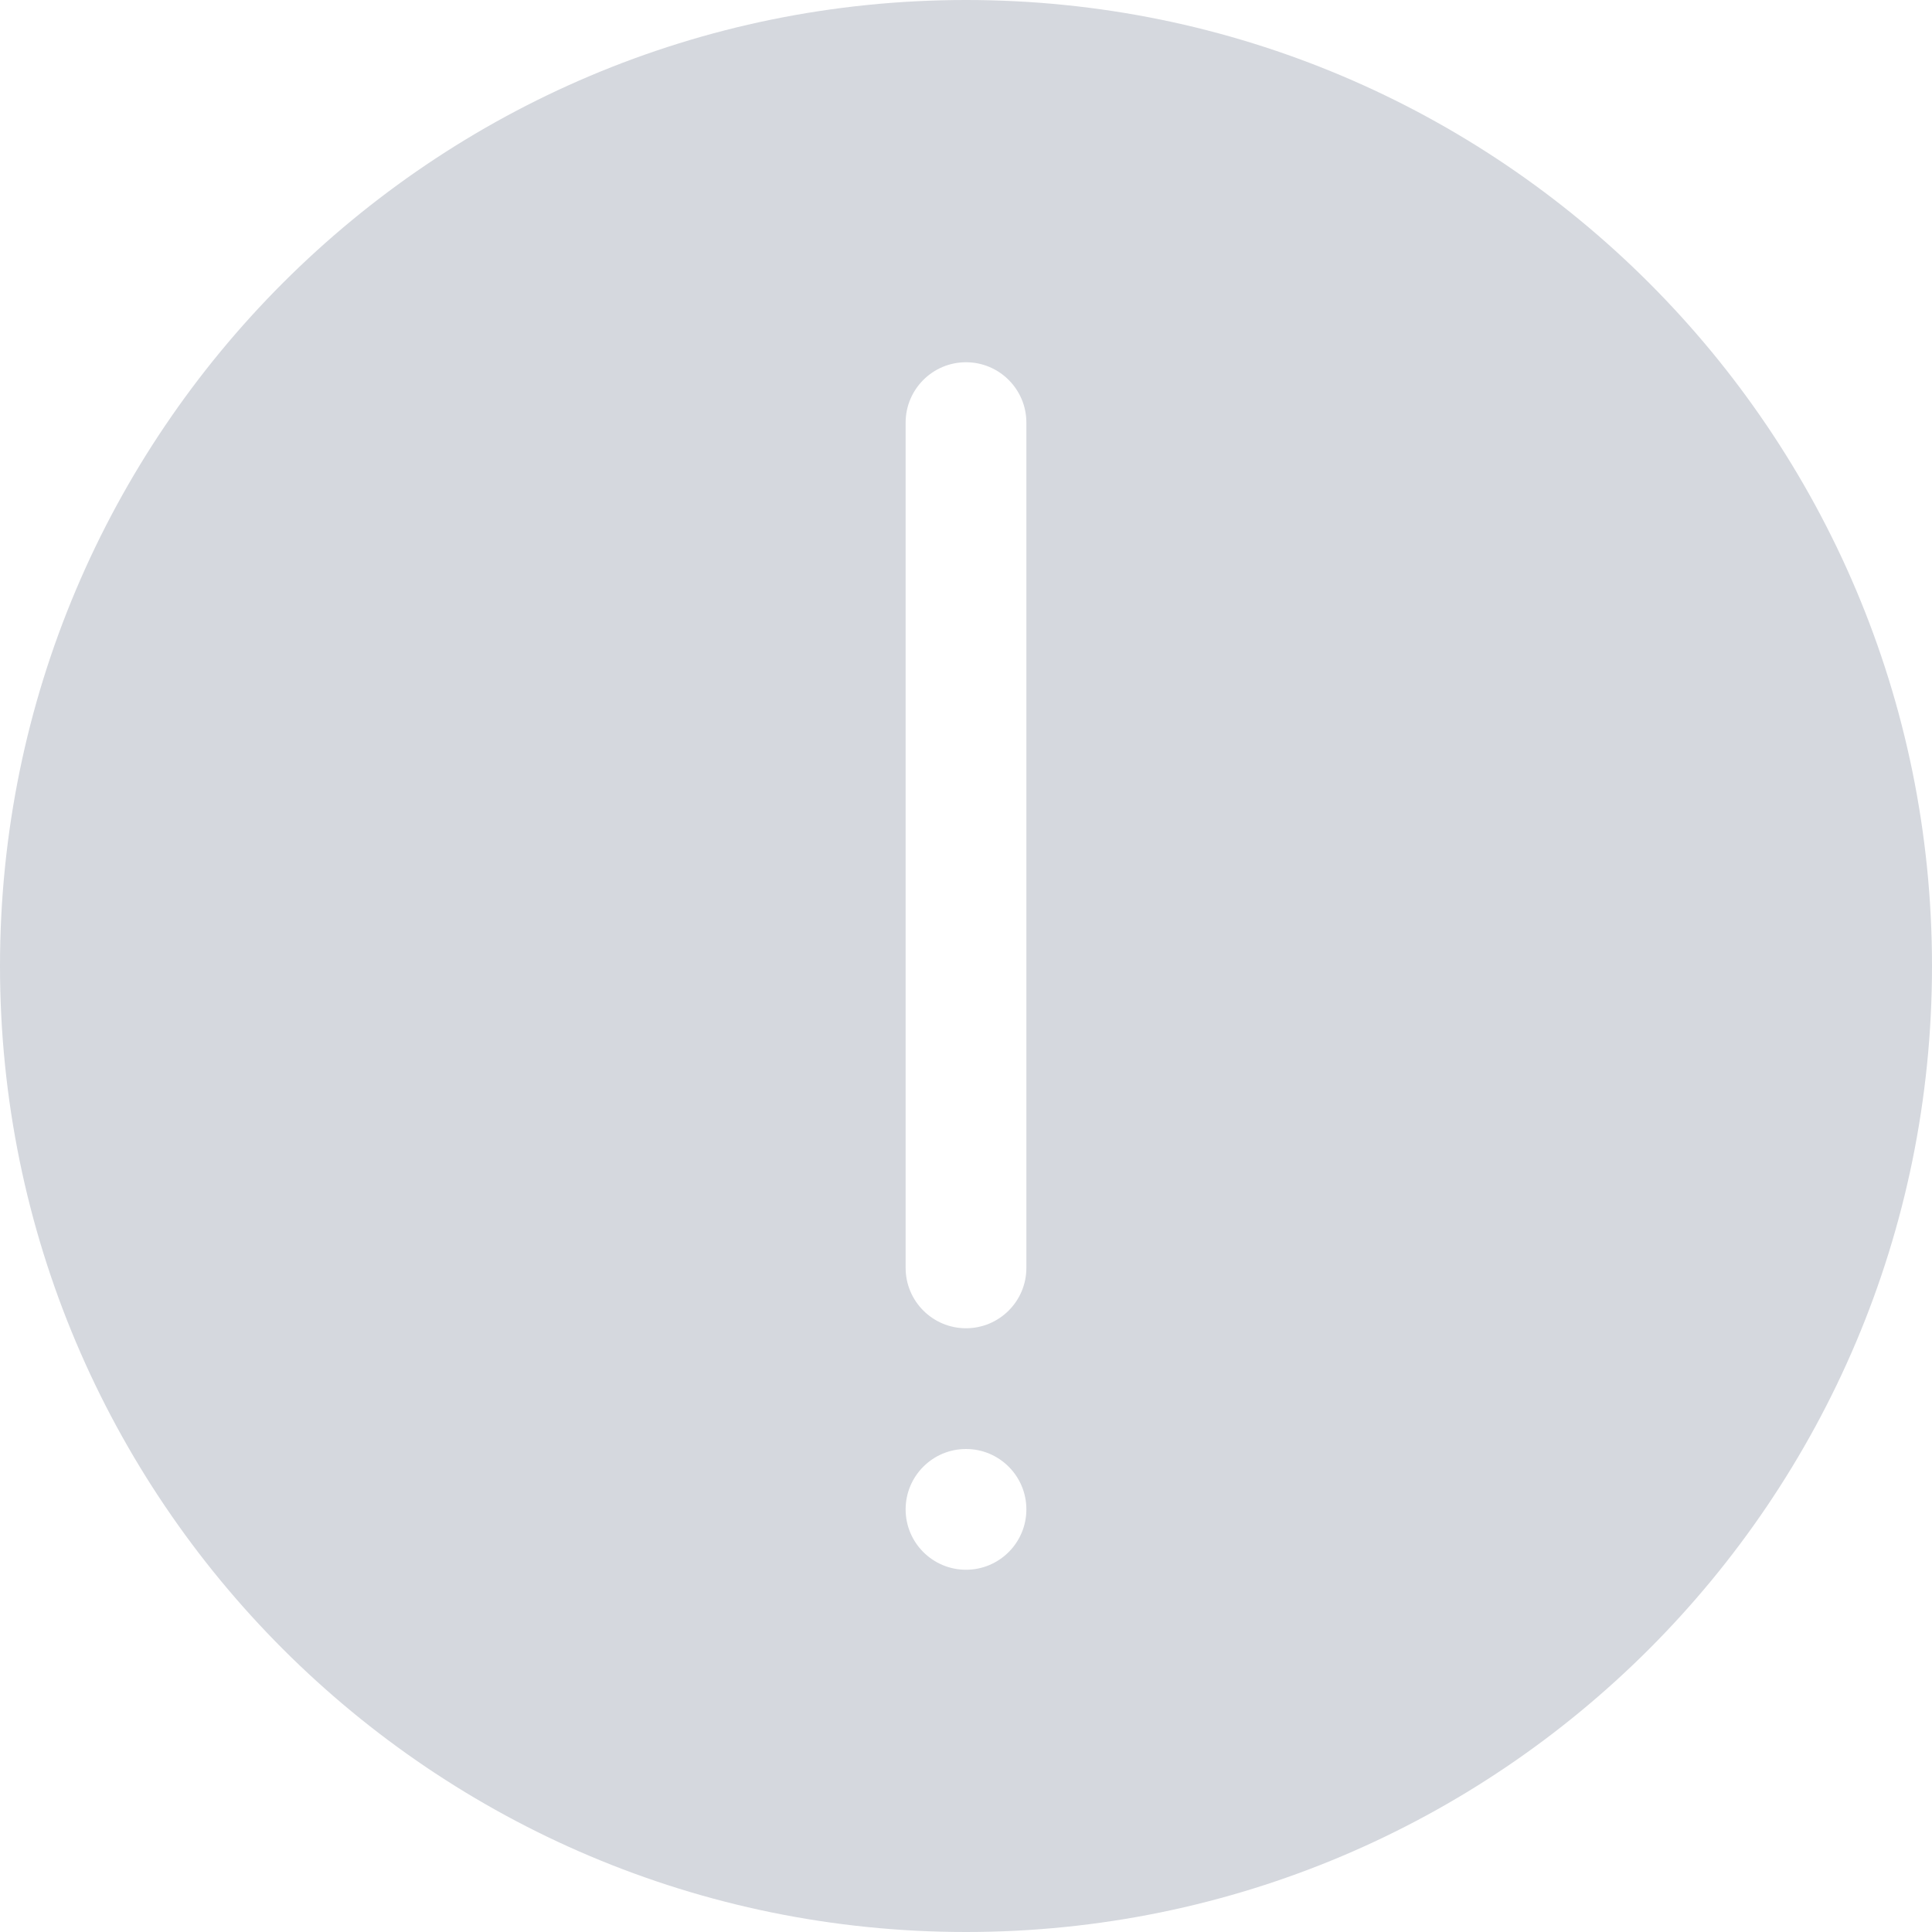
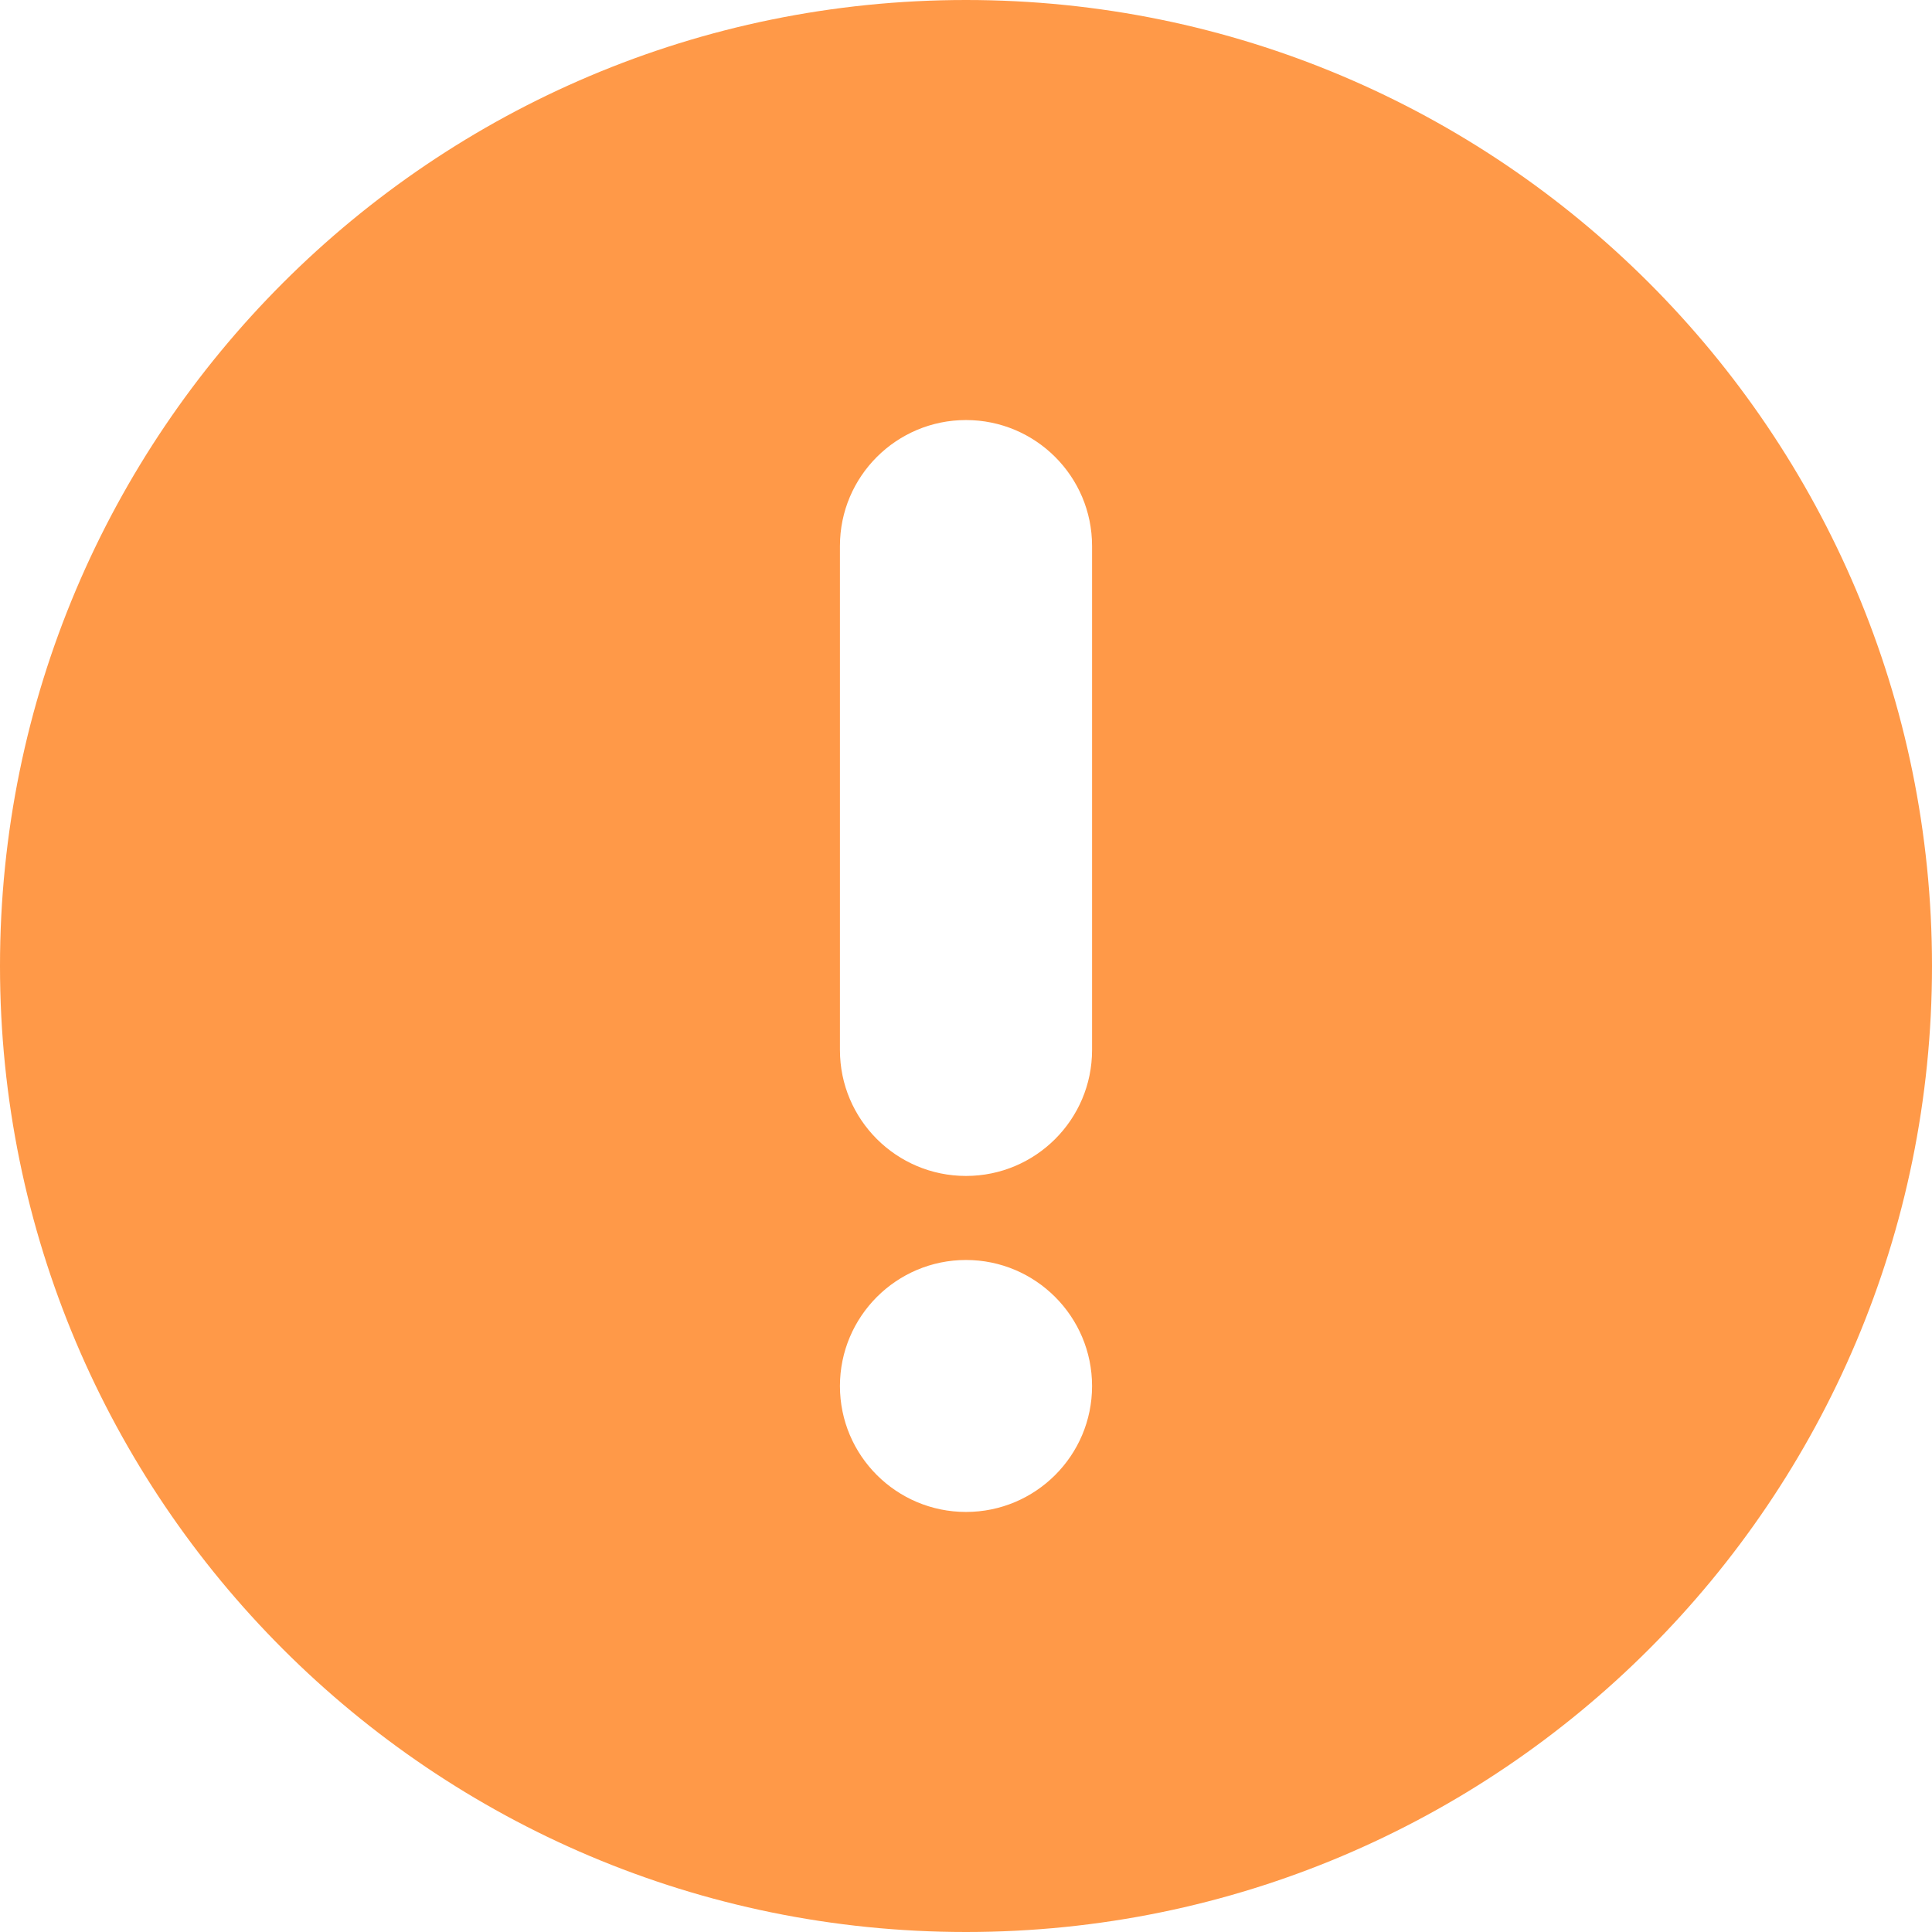
<svg xmlns="http://www.w3.org/2000/svg" width="12px" height="12px" viewBox="0 0 12 12" version="1.1">
  <defs />
-   <g id="Page-1" stroke="none" stroke-width="1" fill="none" fill-rule="evenodd">
-     <g id="Artboard-2" transform="translate(-280, -50)" fill="#D5D8DE">
-       <g id="提示框" transform="translate(280, 50)">
-         <path d="M6,12 C2.686,12 0,9.314 0,6 C0,2.686 2.686,0 6,0 C9.314,0 12,2.686 12,6 C12,9.314 9.314,12 6,12 L6,12 Z M6.375,2.625 C6.375,2.418 6.207,2.25 6,2.25 L6,2.25 C5.793,2.25 5.625,2.418 5.625,2.625 L5.625,2.625 C5.625,2.832 5.793,3 6,3 L6,3 C6.207,3 6.375,2.832 6.375,2.625 L6.375,2.625 L6.375,2.625 Z M6.375,4.125 C6.375,3.918 6.207,3.75 6,3.75 L6,3.75 C5.793,3.75 5.625,3.918 5.625,4.125 L5.625,9.375 C5.625,9.582 5.793,9.75 6,9.75 L6,9.75 C6.207,9.75 6.375,9.582 6.375,9.375 L6.375,4.125 L6.375,4.125 Z" id="Shape-Copy-2" transform="translate(6, 6) scale(1, -1) translate(-6, -6) " />
-       </g>
-     </g>
+   <g id="Artboard" stroke="none" stroke-width="1" fill="none" fill-rule="evenodd" transform="translate(-44, -15)">
+     <path d="M50,27 C46.686,27 44,24.314 44,21 C44,17.686 46.686,15 50,15 C53.314,15 56,17.686 56,21 C56,24.314 53.314,27 50,27 L50,27 Z M50.783,18.391 C50.783,17.959 50.432,17.609 50,17.609 C49.568,17.609 49.217,17.959 49.217,18.391 L49.217,21.522 C49.217,21.954 49.568,22.304 50,22.304 C50.432,22.304 50.783,21.954 50.783,21.522 L50.783,18.391 L50.783,18.391 Z M50,22.826 C49.568,22.826 49.217,23.177 49.217,23.609 C49.217,24.041 49.568,24.391 50,24.391 C50.432,24.391 50.783,24.041 50.783,23.609 C50.783,23.177 50.432,22.826 50,22.826 L50,22.826 Z" id="Warning-Circle-Icon" fill="#FF9948" />
  </g>
</svg>
